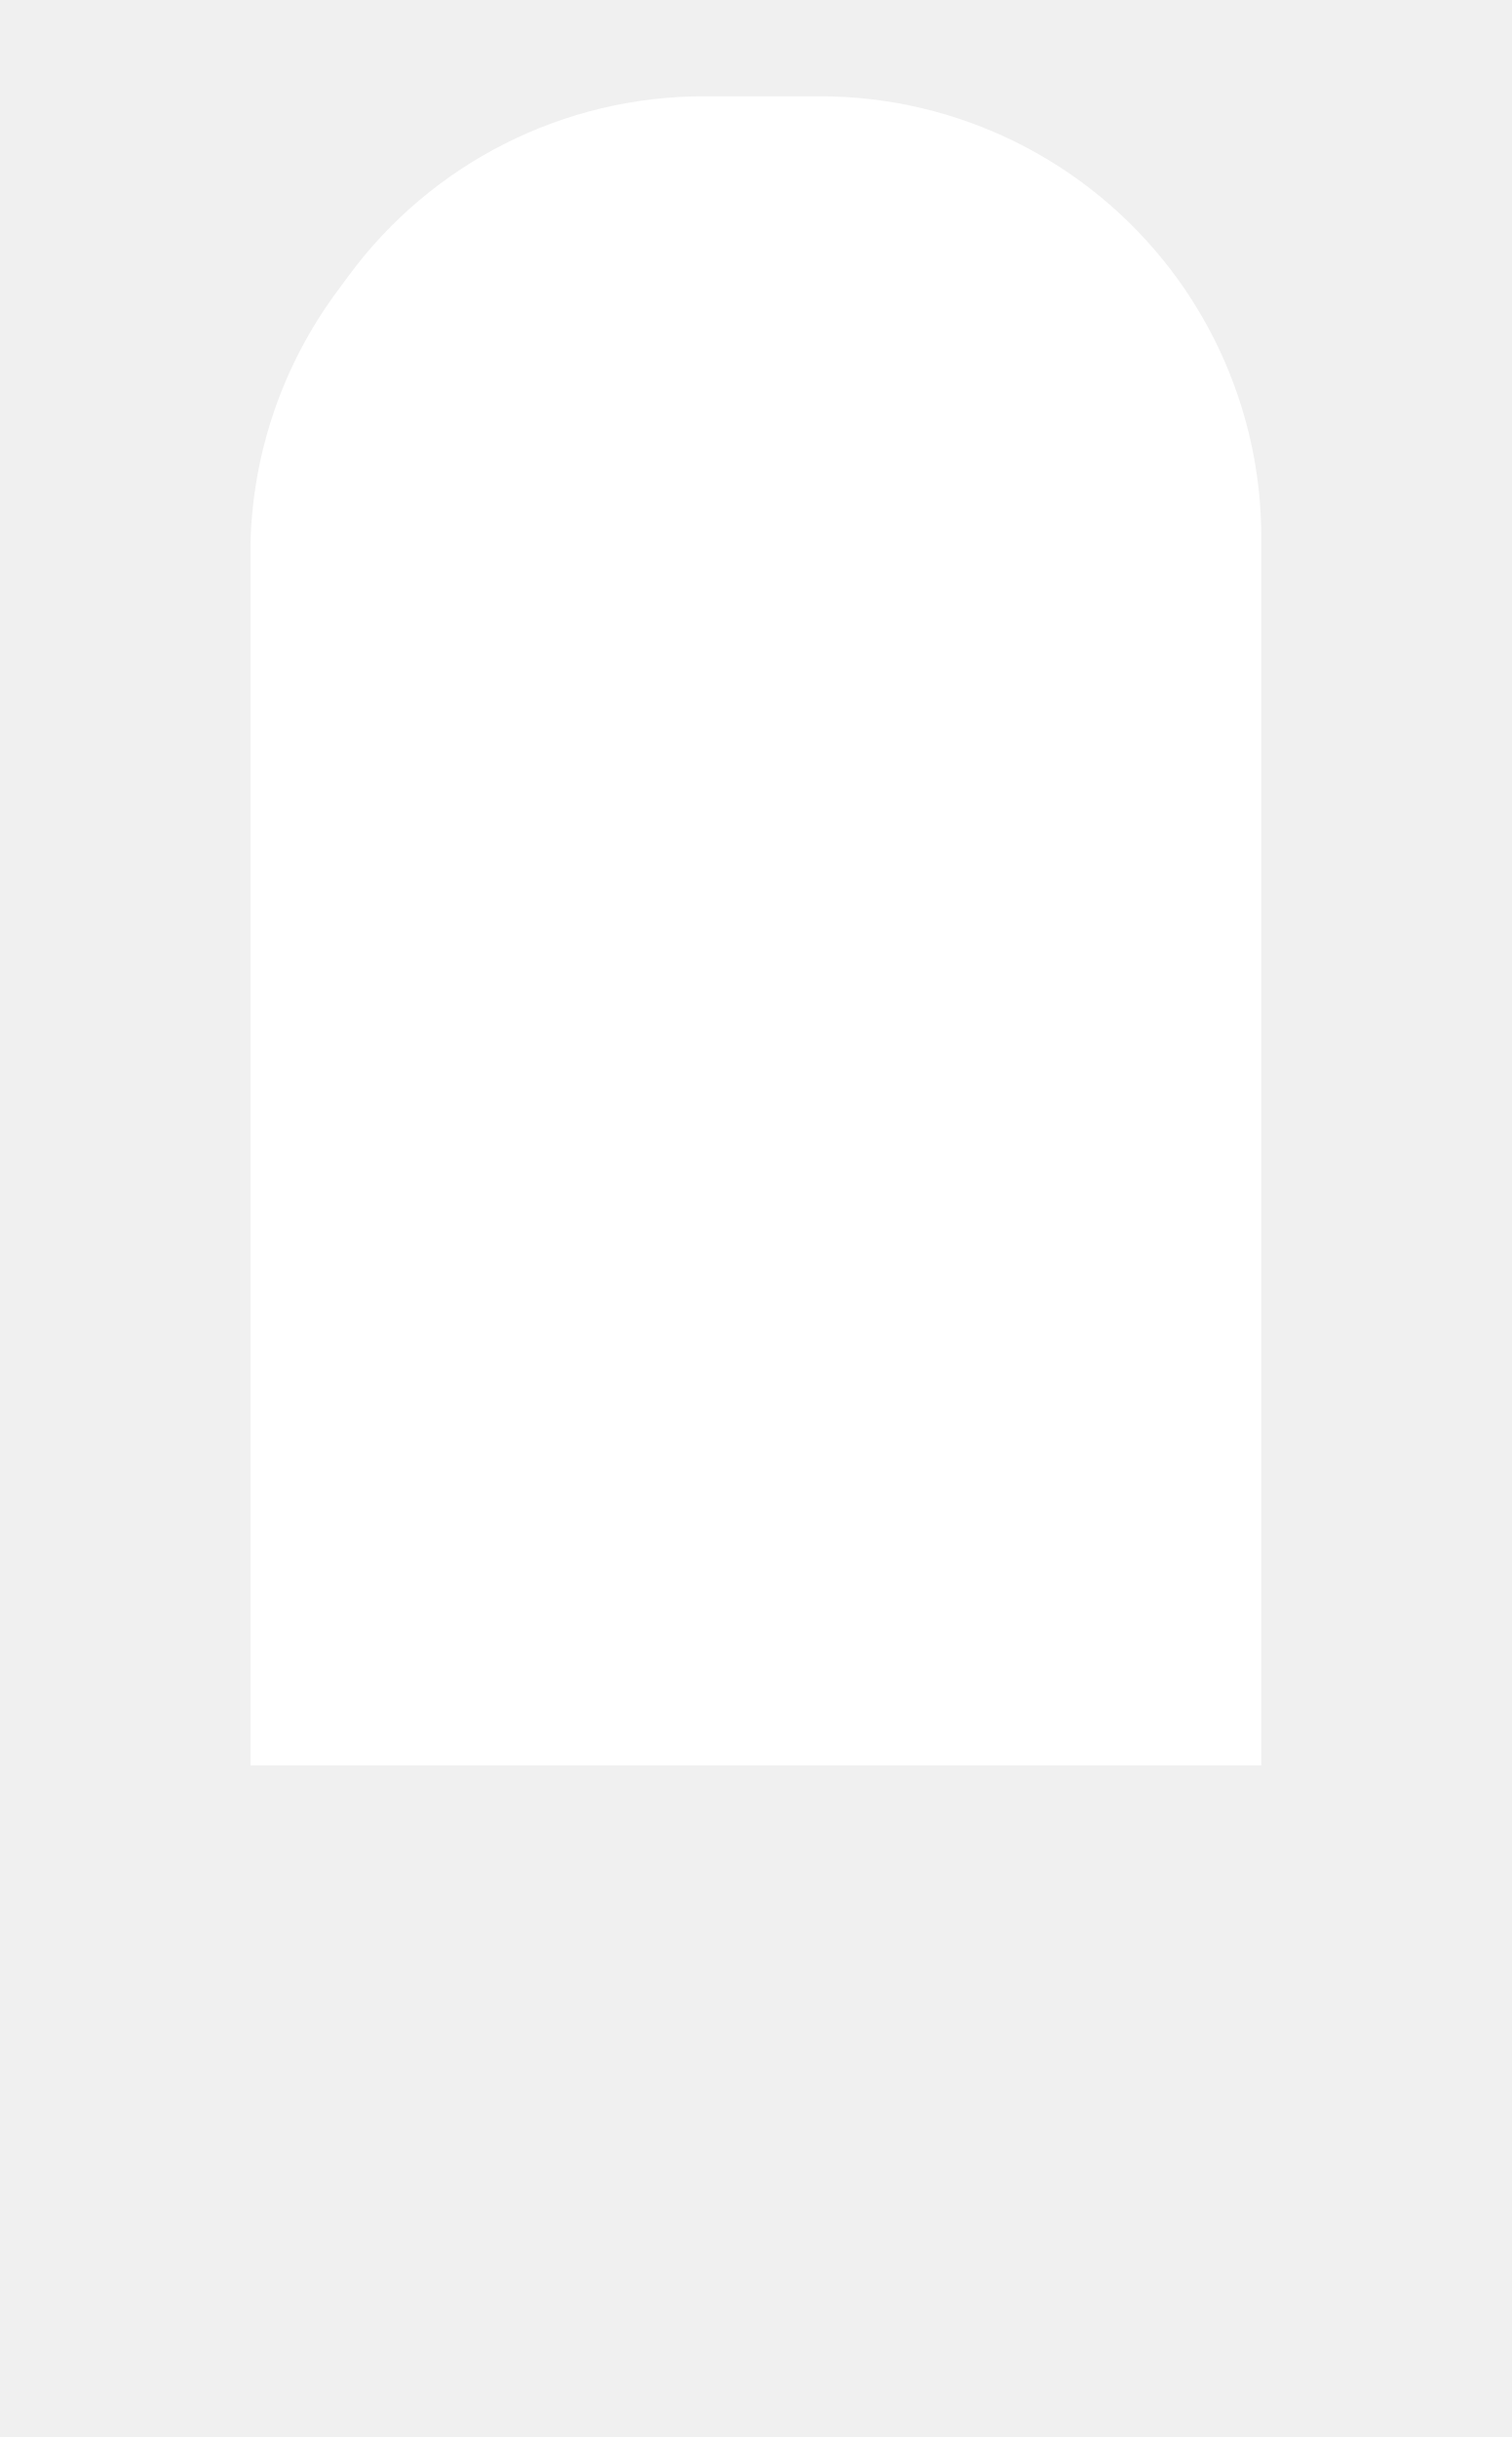
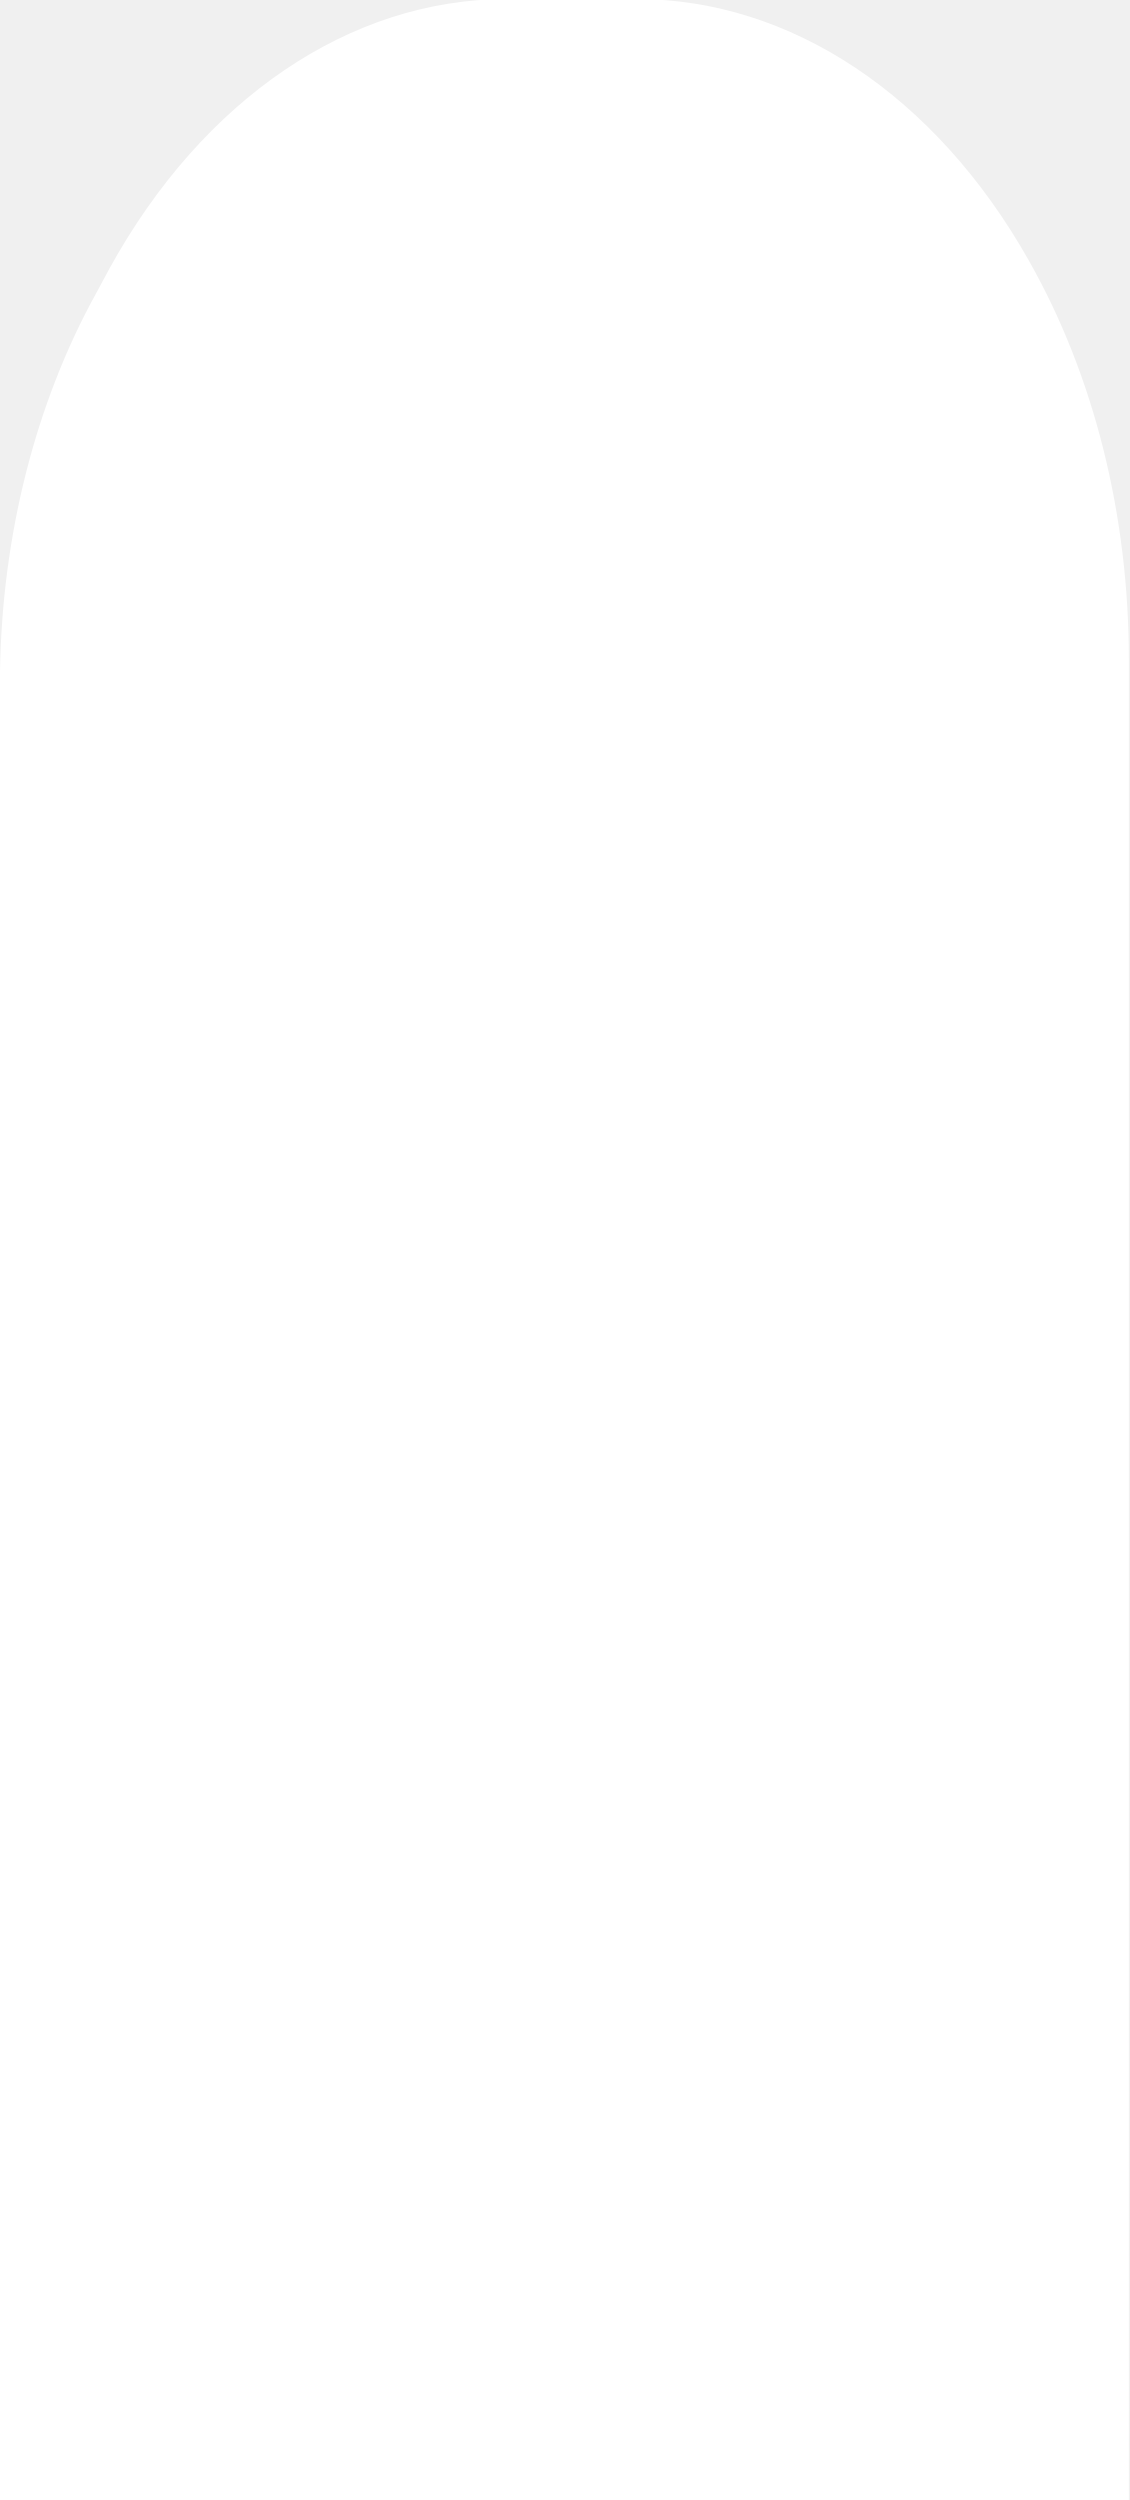
- <svg xmlns="http://www.w3.org/2000/svg" version="1.1" id="Layer_1" x="0px" y="0px" viewBox="0 0 235.46 379.61" style="enable-background:new 0 0 235.46 379.61;" xml:space="preserve">
+ <svg xmlns="http://www.w3.org/2000/svg" version="1.1" id="Layer_1" x="0px" y="0px" viewBox="0 0 117.5 260" style="enable-background:new 0 0 117.5 260;" xml:space="preserve">
  <style type="text/css">
	.st0{fill:#FFFFFF;}
</style>
-   <path class="st0" d="M39.01,275l0-190.06c0.28-14.2,4.96-27.96,13.38-39.39l1.91-2.59C67.25,25.38,87.78,15,109.62,15h18.12  c21.49,0,41.73,10.05,54.73,27.16l0,0c9.07,11.95,13.99,26.55,13.99,41.55V275" />
+   <path class="st0" d="M0,260V69.9c0.2-14.2,3.7-28,10-39.4l1.4-2.6c9.7-17.6,25-28,41.3-28h13.5c16,0,31.1,10,40.8,27.2l0,0  c6.8,12,10.4,26.5,10.4,41.5V260" />
</svg>
